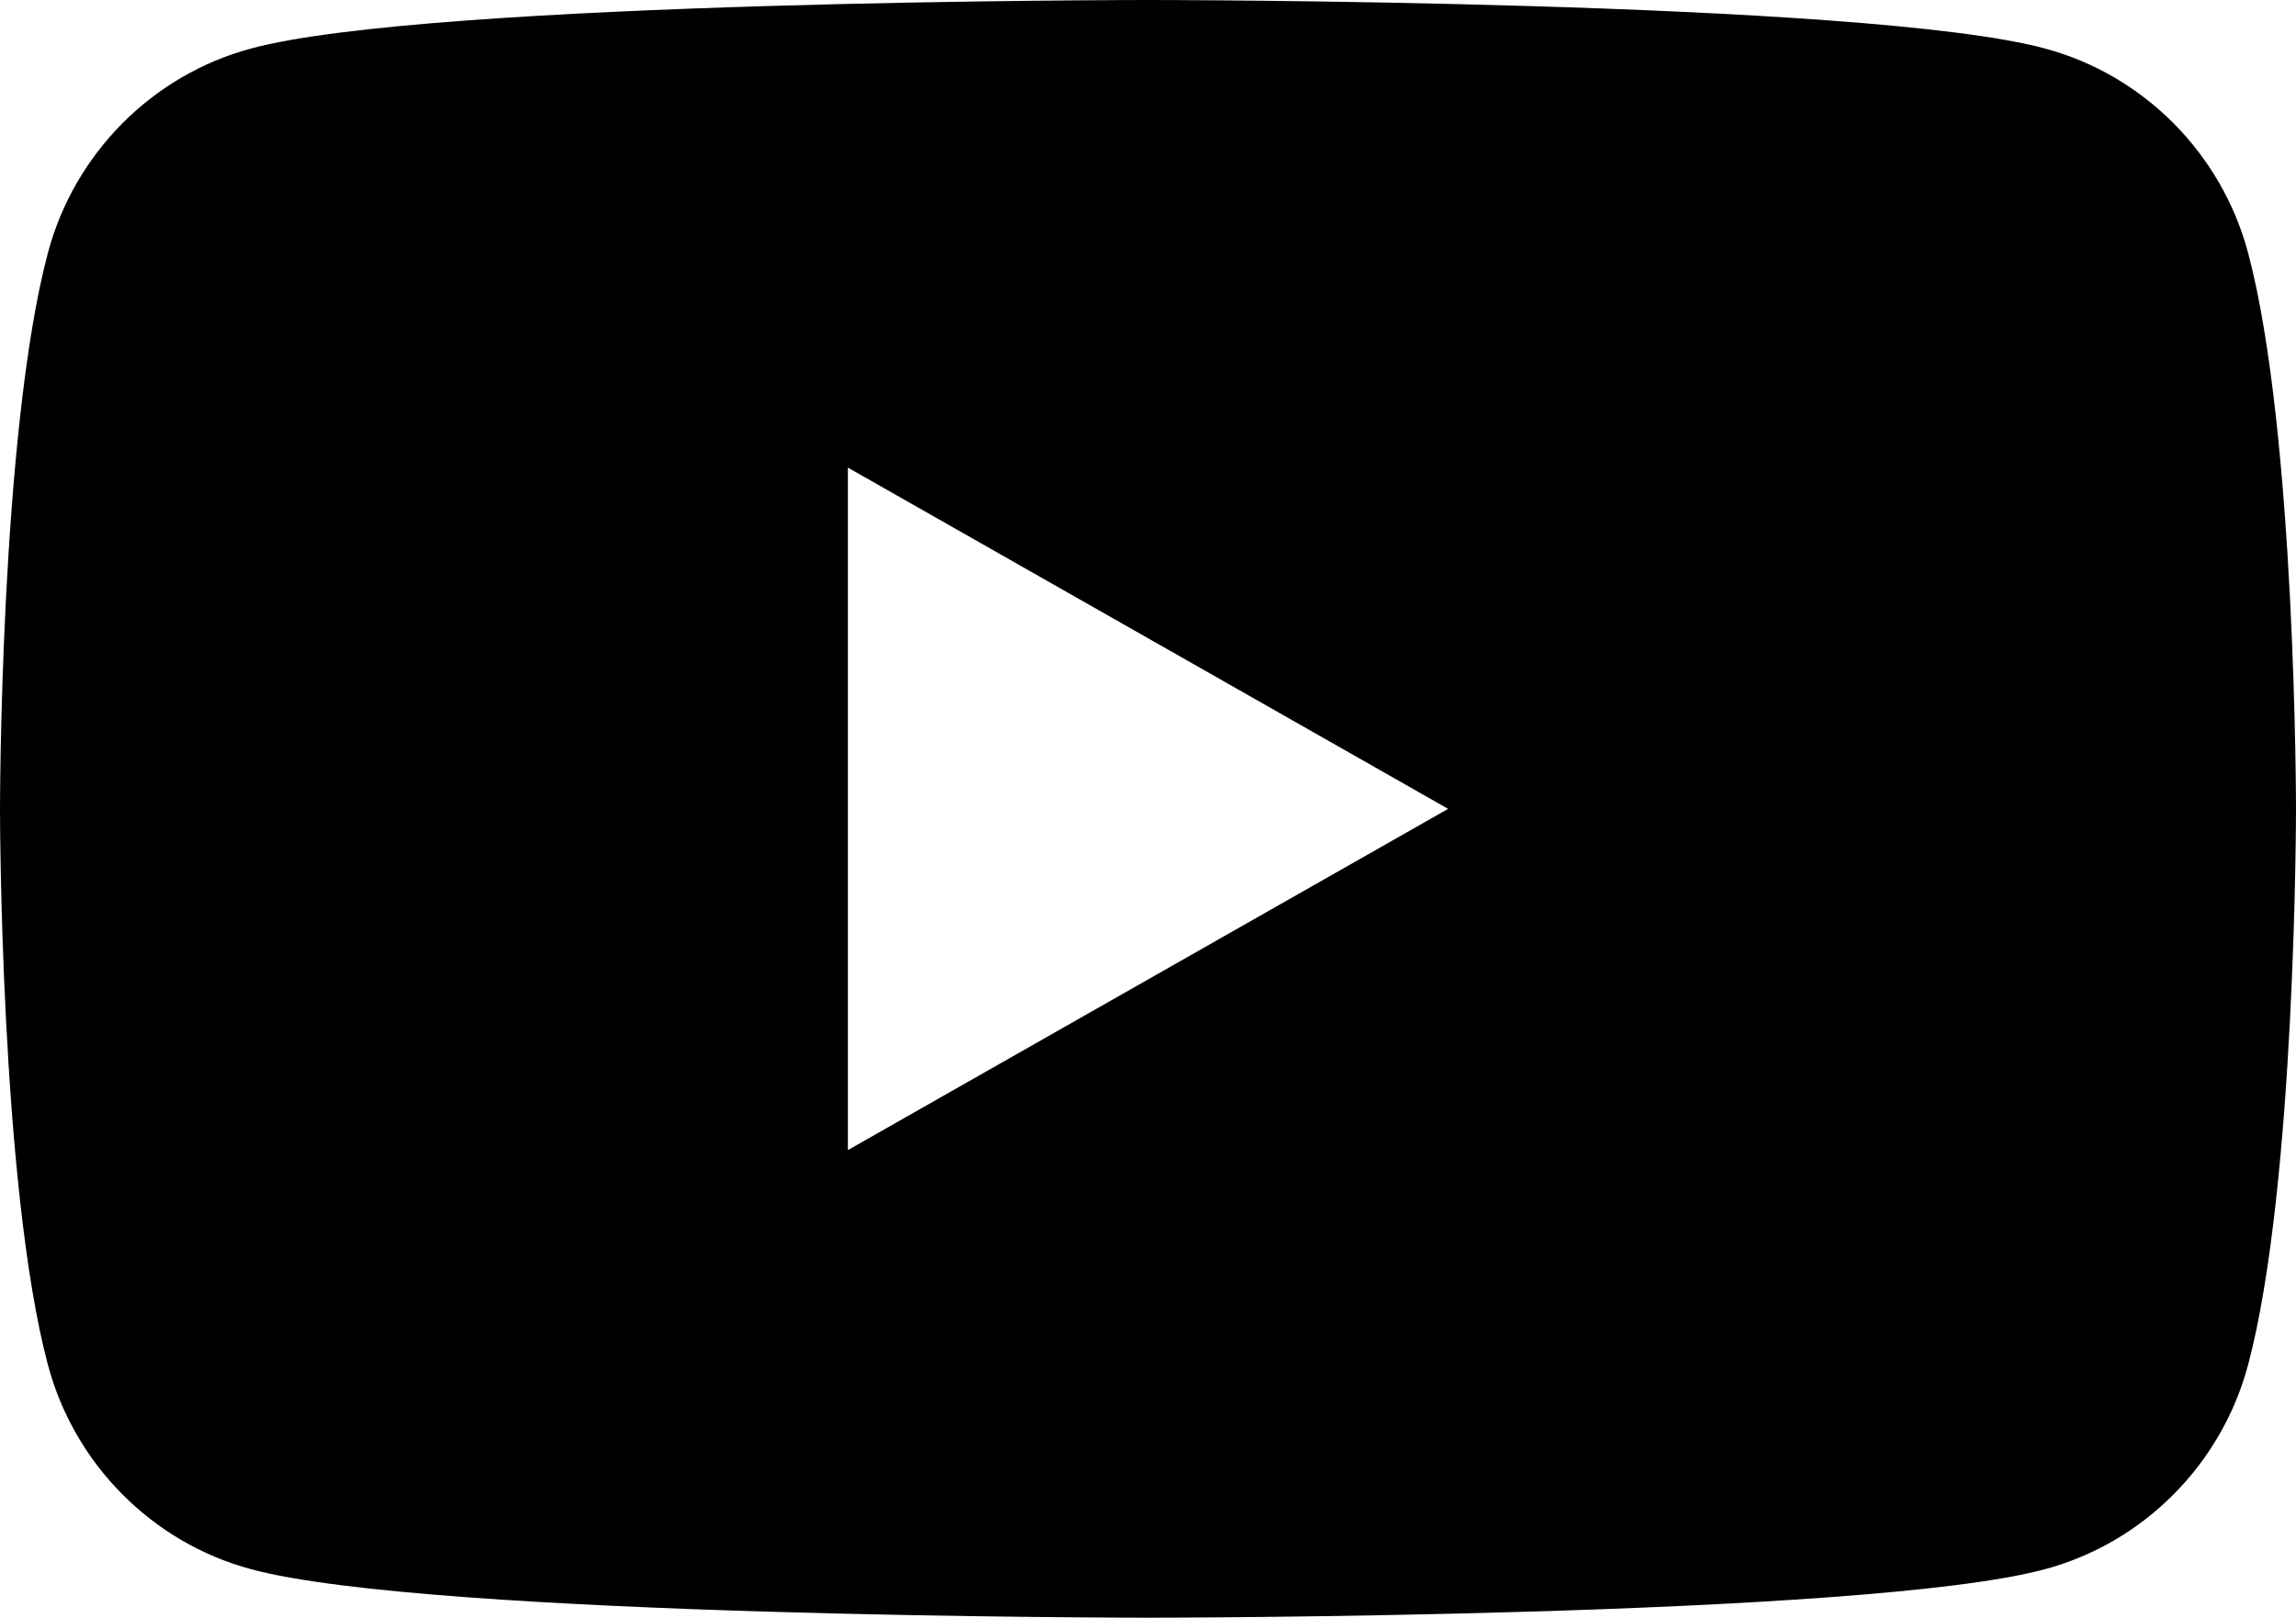
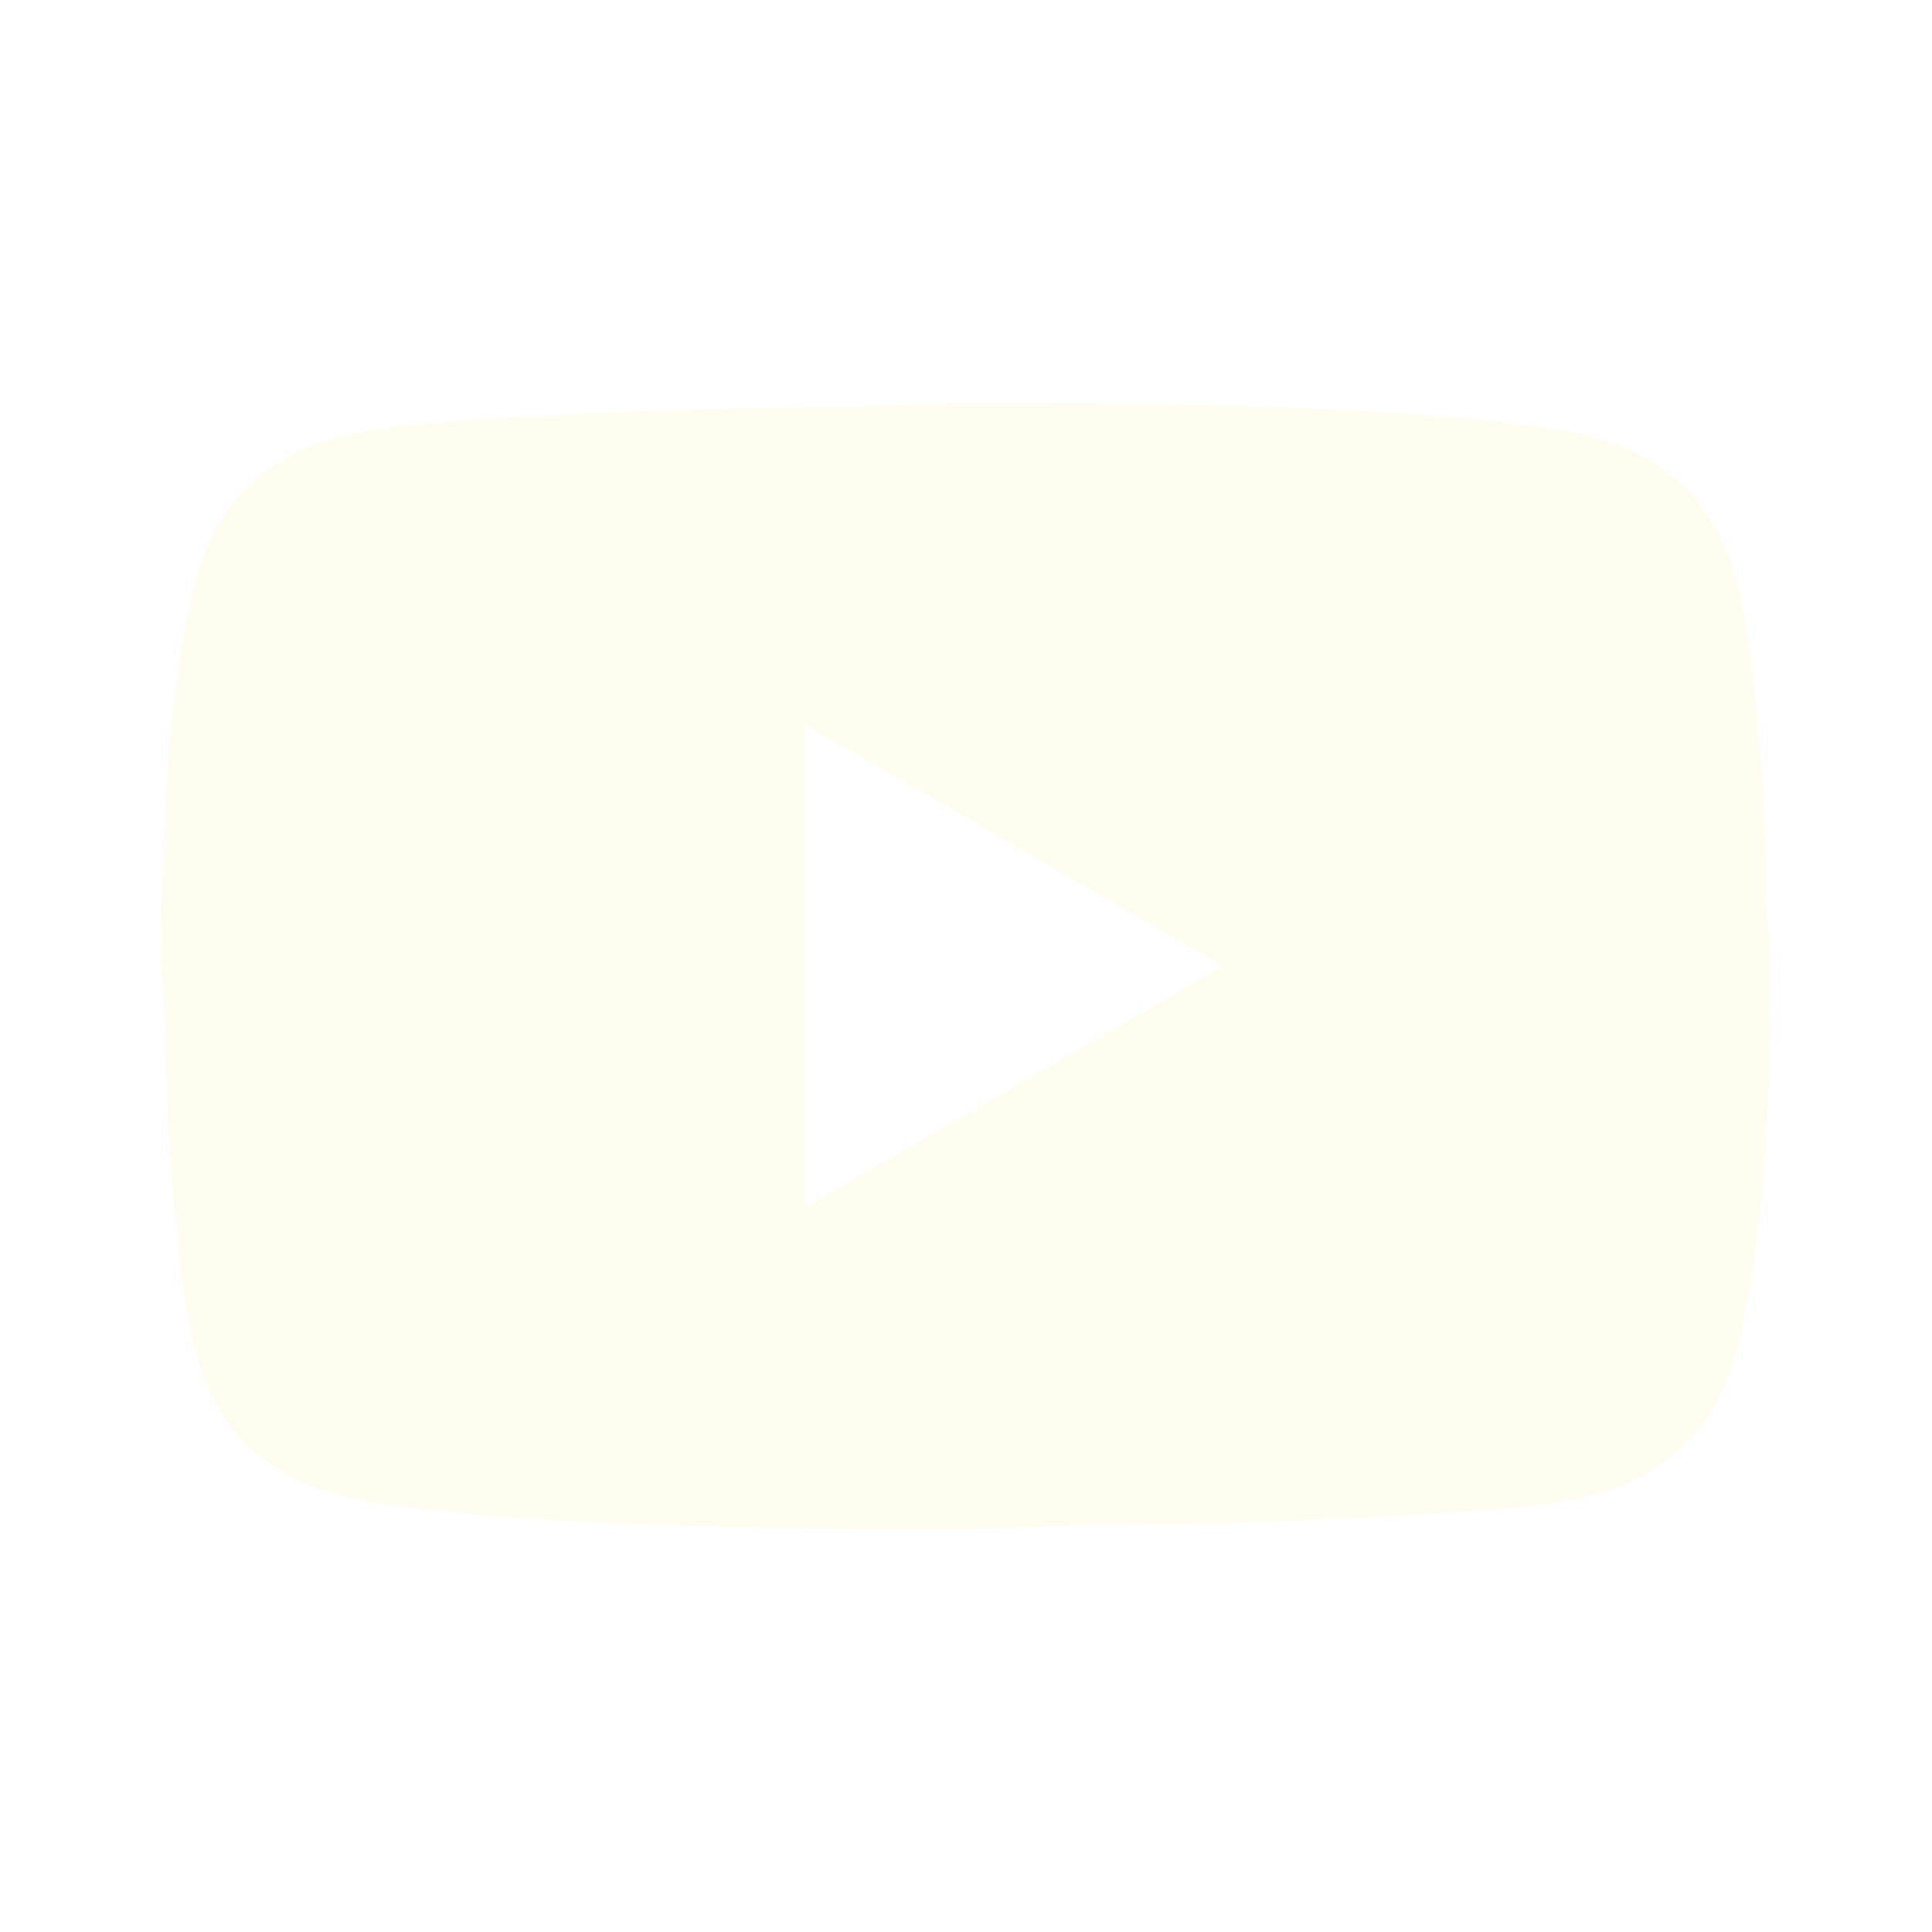
- <svg xmlns="http://www.w3.org/2000/svg" id="uuid-0392c698-68c7-41cc-8275-9f823945d908" data-name="Capa 2" viewBox="0 0 40.7 28.68">
-   <g id="uuid-19389ee8-b94f-413a-b818-1403d489d8a0" data-name="Capa 1">
-     <path d="M39.85,4.48c-.47-1.76-1.85-3.15-3.6-3.62-3.17-.86-15.9-.86-15.9-.86,0,0-12.73,0-15.9.86-1.75.47-3.13,1.86-3.6,3.62-.85,3.19-.85,9.86-.85,9.86,0,0,0,6.67.85,9.86.47,1.76,1.85,3.15,3.6,3.62,3.17.86,15.9.86,15.9.86,0,0,12.73,0,15.9-.86,1.75-.47,3.13-1.86,3.6-3.62.85-3.19.85-9.86.85-9.86,0,0,0-6.67-.85-9.86ZM15.03,20.39v-12.1l10.64,6.05-10.64,6.05Z" />
-   </g>
+ <svg xmlns="http://www.w3.org/2000/svg" width="24" height="24" viewBox="0 0 24 24" fill="none">
+   <path d="M10 15L15.19 12L10 9V15ZM21.56 7.17C21.69 7.64 21.78 8.27 21.84 9.07C21.91 9.87 21.94 10.56 21.94 11.16L22 12C22 14.19 21.84 15.8 21.56 16.83C21.31 17.73 20.73 18.31 19.83 18.56C19.36 18.69 18.5 18.78 17.18 18.84C15.88 18.91 14.69 18.94 13.59 18.94L12 19C7.81 19 5.2 18.84 4.17 18.56C3.27 18.31 2.69 17.73 2.44 16.83C2.31 16.36 2.22 15.73 2.16 14.93C2.09 14.13 2.06 13.44 2.06 12.84L2 12C2 9.81 2.16 8.2 2.44 7.17C2.69 6.27 3.27 5.69 4.17 5.44C4.64 5.31 5.5 5.22 6.82 5.16C8.12 5.09 9.31 5.06 10.41 5.06L12 5C16.19 5 18.8 5.16 19.83 5.44C20.73 5.69 21.31 6.27 21.56 7.17Z" fill="#FFFDF0" />
</svg>
